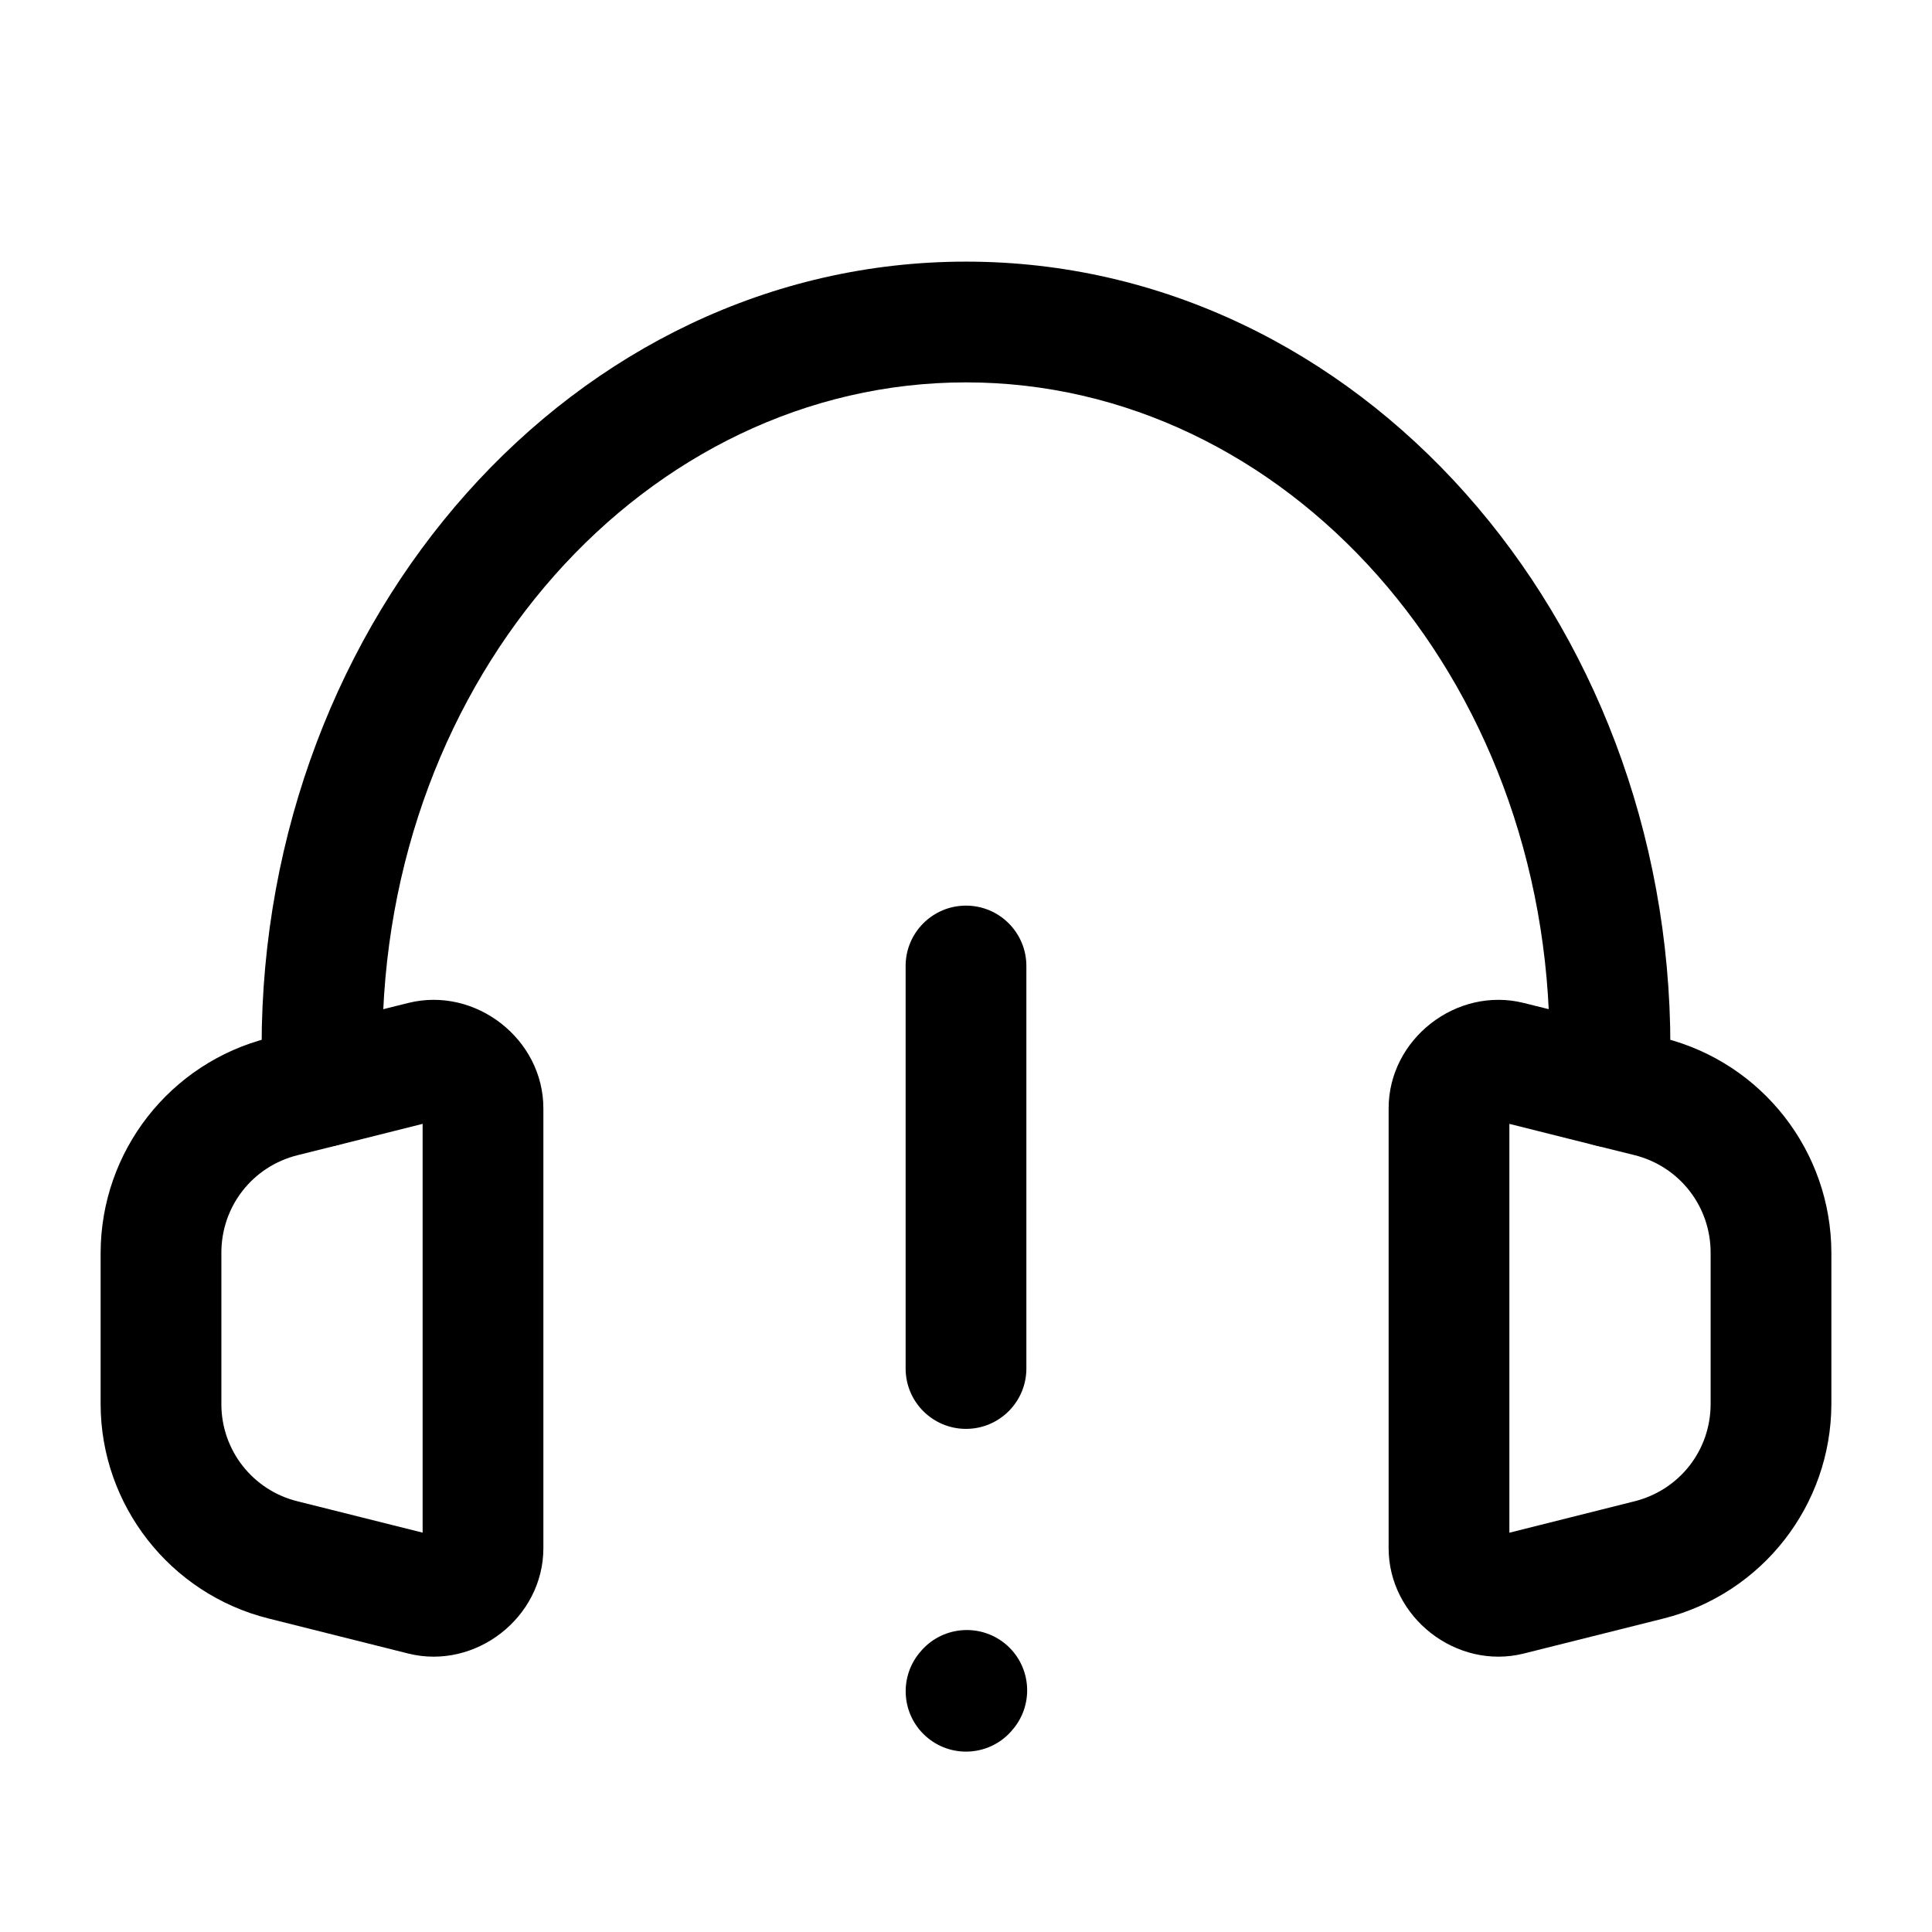
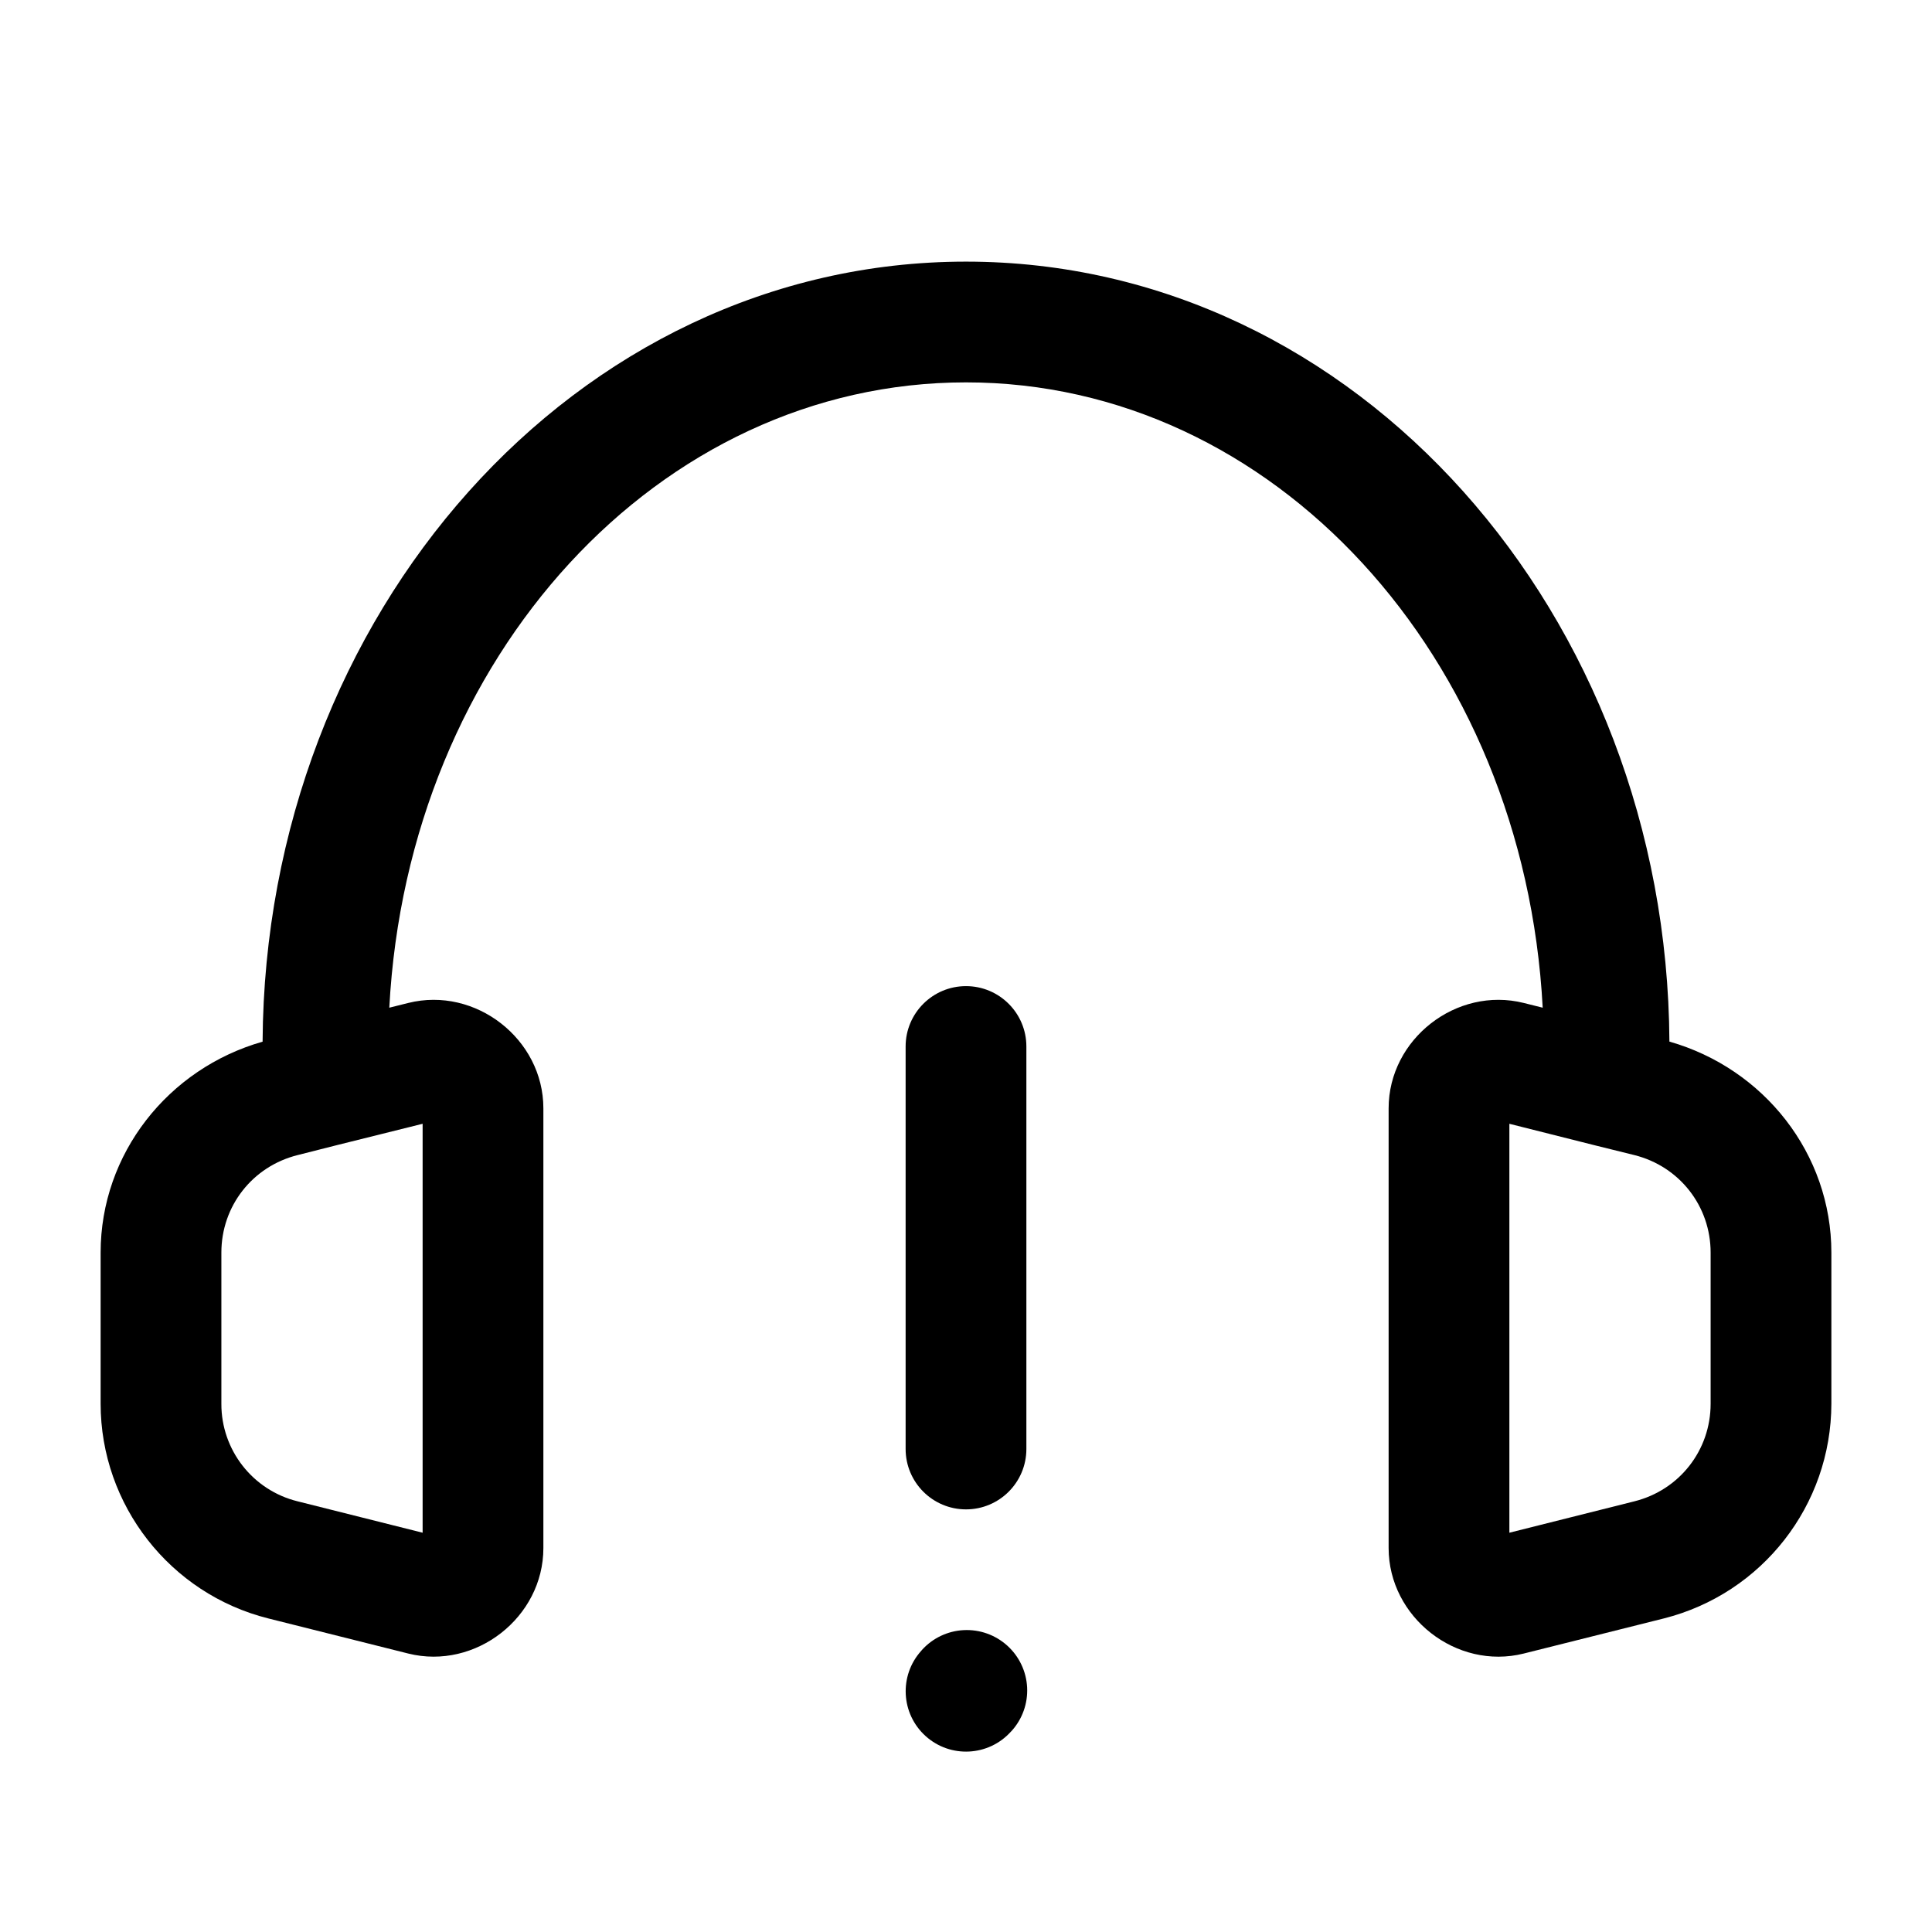
<svg xmlns="http://www.w3.org/2000/svg" width="24" height="24" fill="none" stroke-width="1.5" viewBox="0 0 24 24">
-   <path d="M12 11.25a.75.75 0 0 0-.75.75v5a.75.75 0 0 0 .75.75.75.75 0 0 0 .75-.75v-5a.75.75 0 0 0-.75-.75M11.97 20.25a.75.75 0 0 0-.517.246l-.01.012a.75.75 0 0 0 .055 1.058.75.75 0 0 0 1.059-.054l.01-.012a.75.75 0 0 0-.055-1.059.75.75 0 0 0-.541-.191" style="color:#000;fill:currentColor;stroke-linecap:round;stroke-linejoin:round;-inkscape-stroke:none" />
-   <path d="M12 3.25c-4.874 0-8.75 4.42-8.75 9.75v.5a.75.75 0 0 0 .75.75.75.75 0 0 0 .75-.75V13c0-4.61 3.288-8.25 7.25-8.25s7.25 3.64 7.25 8.25v.5a.75.75 0 0 0 .75.75.75.75 0 0 0 .75-.75V13c0-5.33-3.876-9.75-8.75-9.75" style="color:#000;fill:currentColor;stroke-linecap:round;stroke-linejoin:round;-inkscape-stroke:none" />
-   <path d="m5.072 12.459-1.254.312-.486.124a2.758 2.758 0 0 0-2.082 2.668v1.876c0 1.258.864 2.361 2.084 2.666l1.738.436c.835.208 1.678-.448 1.678-1.309v-5.464c0-.86-.843-1.517-1.678-1.309m.178 1.502v5.078l-1.553-.389a1.242 1.242 0 0 1-.947-1.21v-1.878c0-.577.387-1.072.947-1.212l.485-.121zM18.928 12.459c-.835-.208-1.678.448-1.678 1.309v5.464c0 .86.843 1.517 1.678 1.309l1.74-.436a2.754 2.754 0 0 0 2.082-2.666v-1.876a2.756 2.756 0 0 0-2.082-2.668l-.486-.124Zm-.178 1.502 1.068.268.485.12c.56.14.947.636.947 1.213v1.877c0 .578-.387 1.071-.947 1.211l-1.553.39Z" style="color:#000;fill:currentColor;stroke-linecap:round;stroke-linejoin:round;-inkscape-stroke:none" />
+   <path d="M12 12.25a.75.75 0 0 0-.75.75v5a.75.75 0 0 0 .75.75.75.75 0 0 0 .75-.75v-5a.75.75 0 0 0-.75-.75M11.97 20.25a.75.75 0 0 0-.517.246l-.01.012a.75.75 0 0 0 .055 1.058.75.75 0 0 0 1.059-.054l.01-.01a.75.75 0 0 0-.055-1.06.75.75 0 0 0-.541-.192" style="color:#000;fill:currentColor;stroke-linecap:round;stroke-linejoin:round;-inkscape-stroke:none" />
+   <path d="M12 3.25c-4.855 0-8.707 4.387-8.738 9.69-1.174.334-2.012 1.393-2.012 2.62v1.877c0 1.259.864 2.363 2.084 2.668l1.738.436c.835.208 1.678-.45 1.678-1.31v-5.463c0-.86-.843-1.517-1.678-1.309l-.236.059C5.068 8.152 8.186 4.75 12 4.75c3.815 0 6.932 3.402 7.164 7.768l-.236-.059c-.835-.208-1.678.448-1.678 1.309v5.462c0 .86.843 1.52 1.678 1.311l1.74-.436a2.756 2.756 0 0 0 2.082-2.668v-1.876c0-1.229-.837-2.287-2.012-2.622C20.708 7.637 16.855 3.25 12 3.25M5.25 13.96v5.08l-1.553-.39a1.244 1.244 0 0 1-.947-1.212V15.56c0-.578.387-1.071.947-1.211l.485-.123zm13.5 0 1.068.269.485.12c.56.14.947.634.947 1.212v1.877c0 .577-.387 1.072-.947 1.212l-1.553.39Z" style="color:#000;fill:currentColor;stroke-linecap:round;stroke-linejoin:round;-inkscape-stroke:none" />
</svg>
